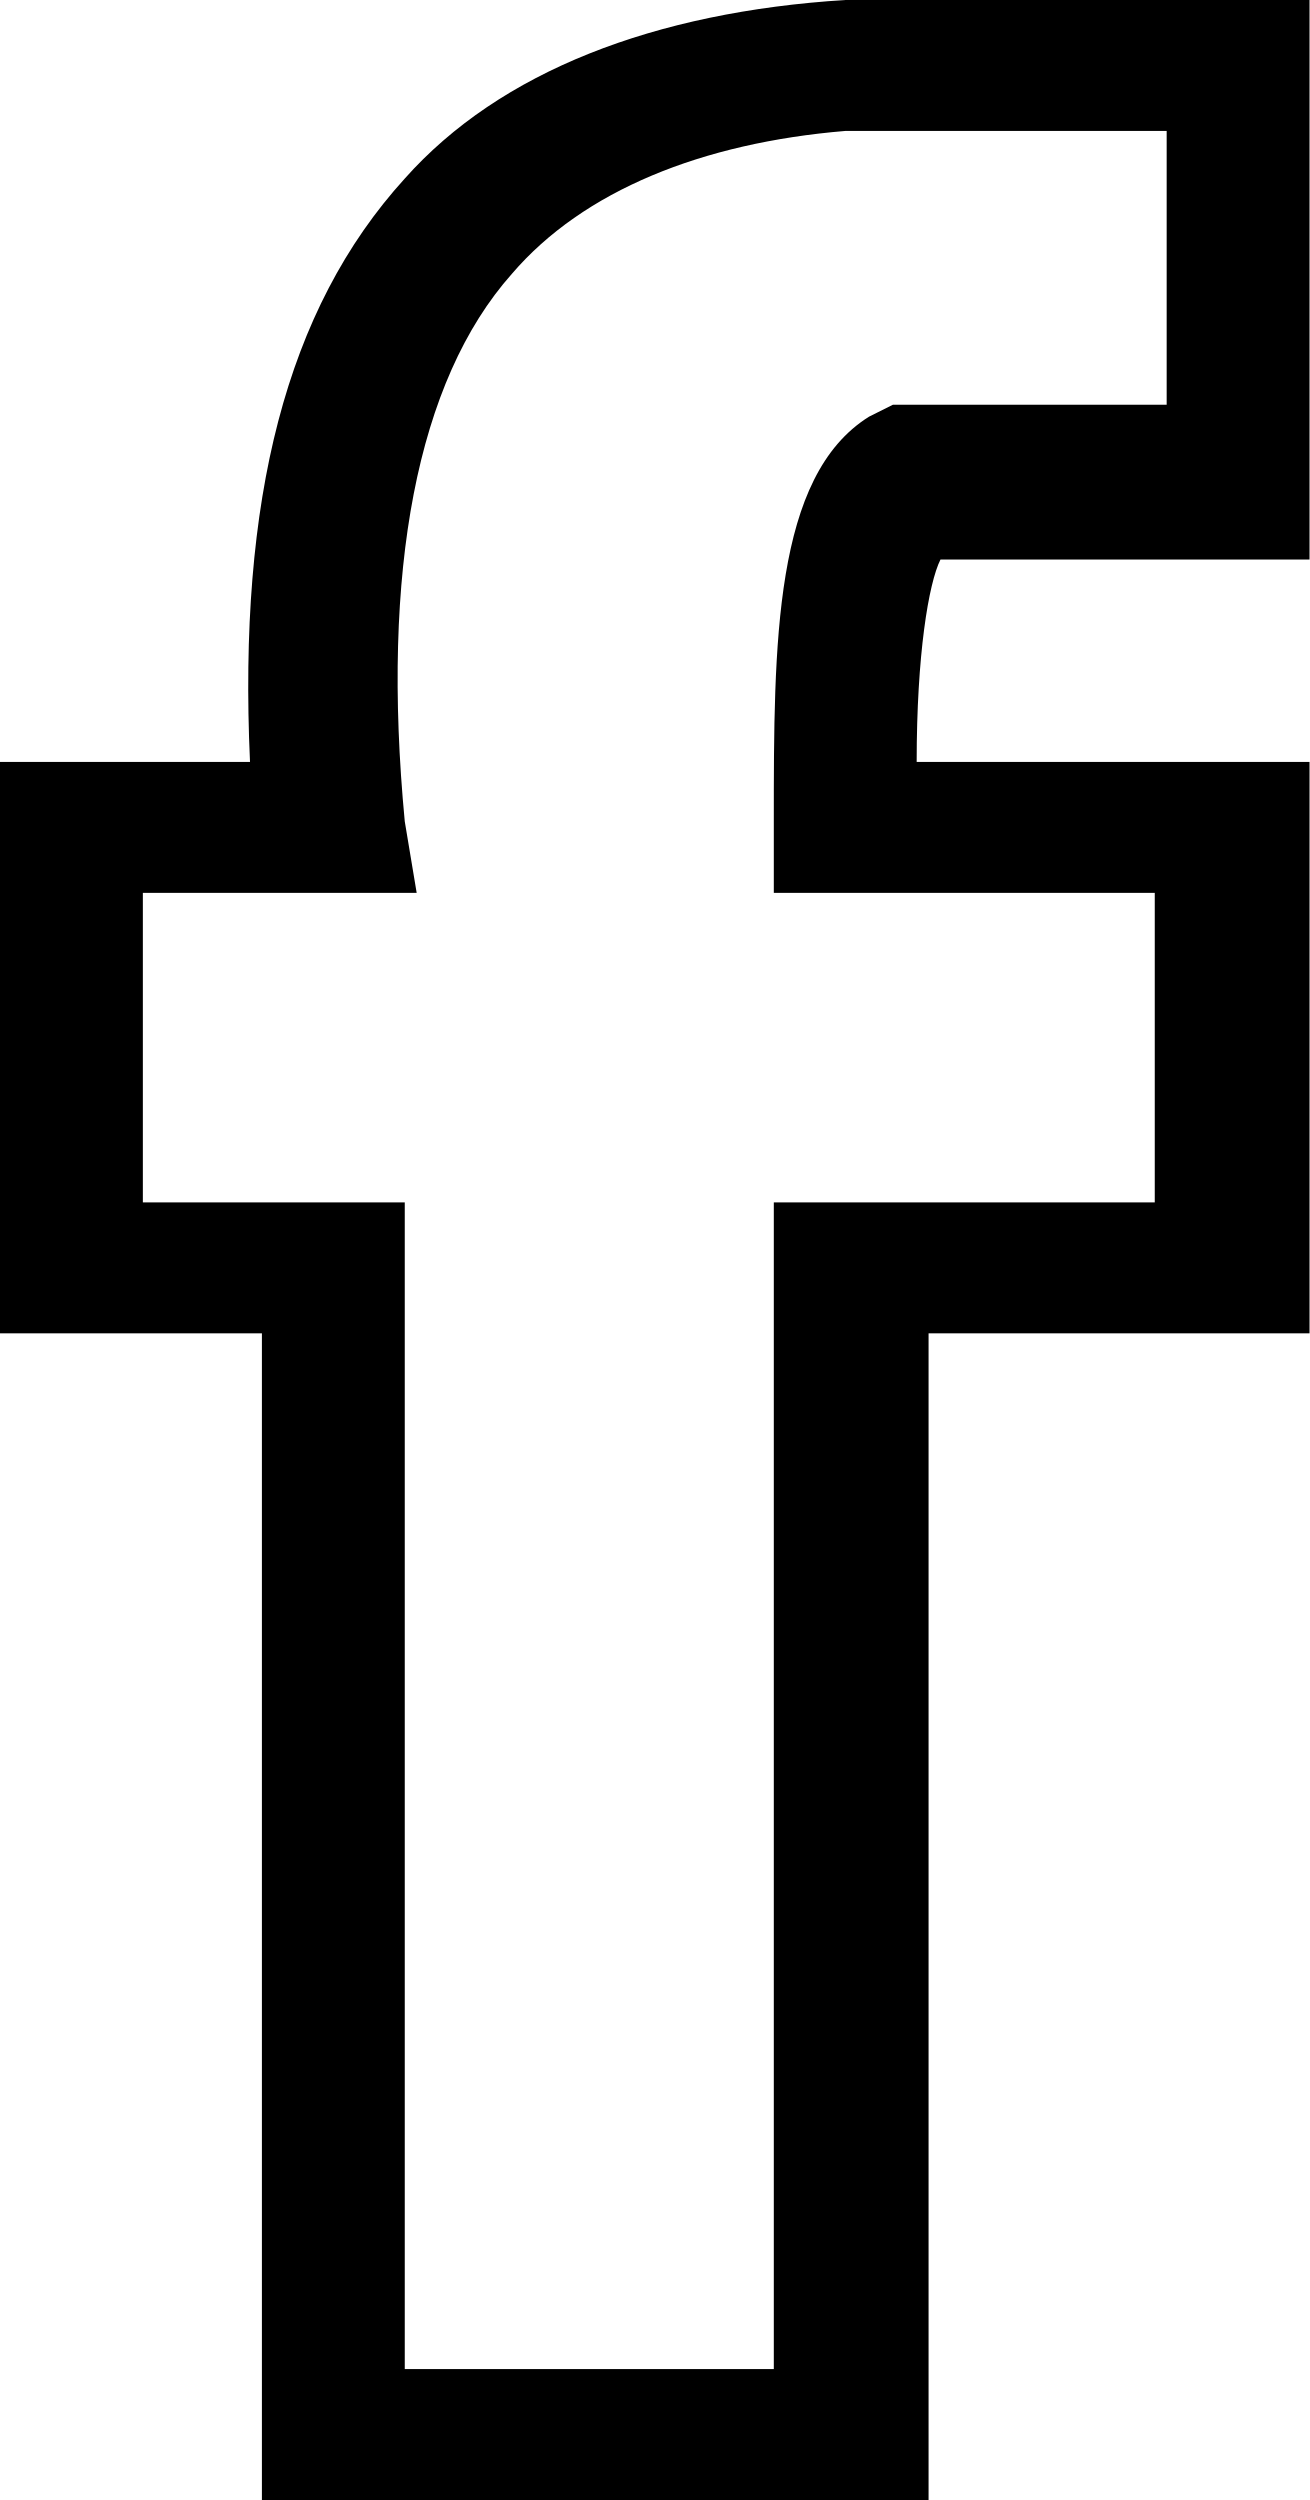
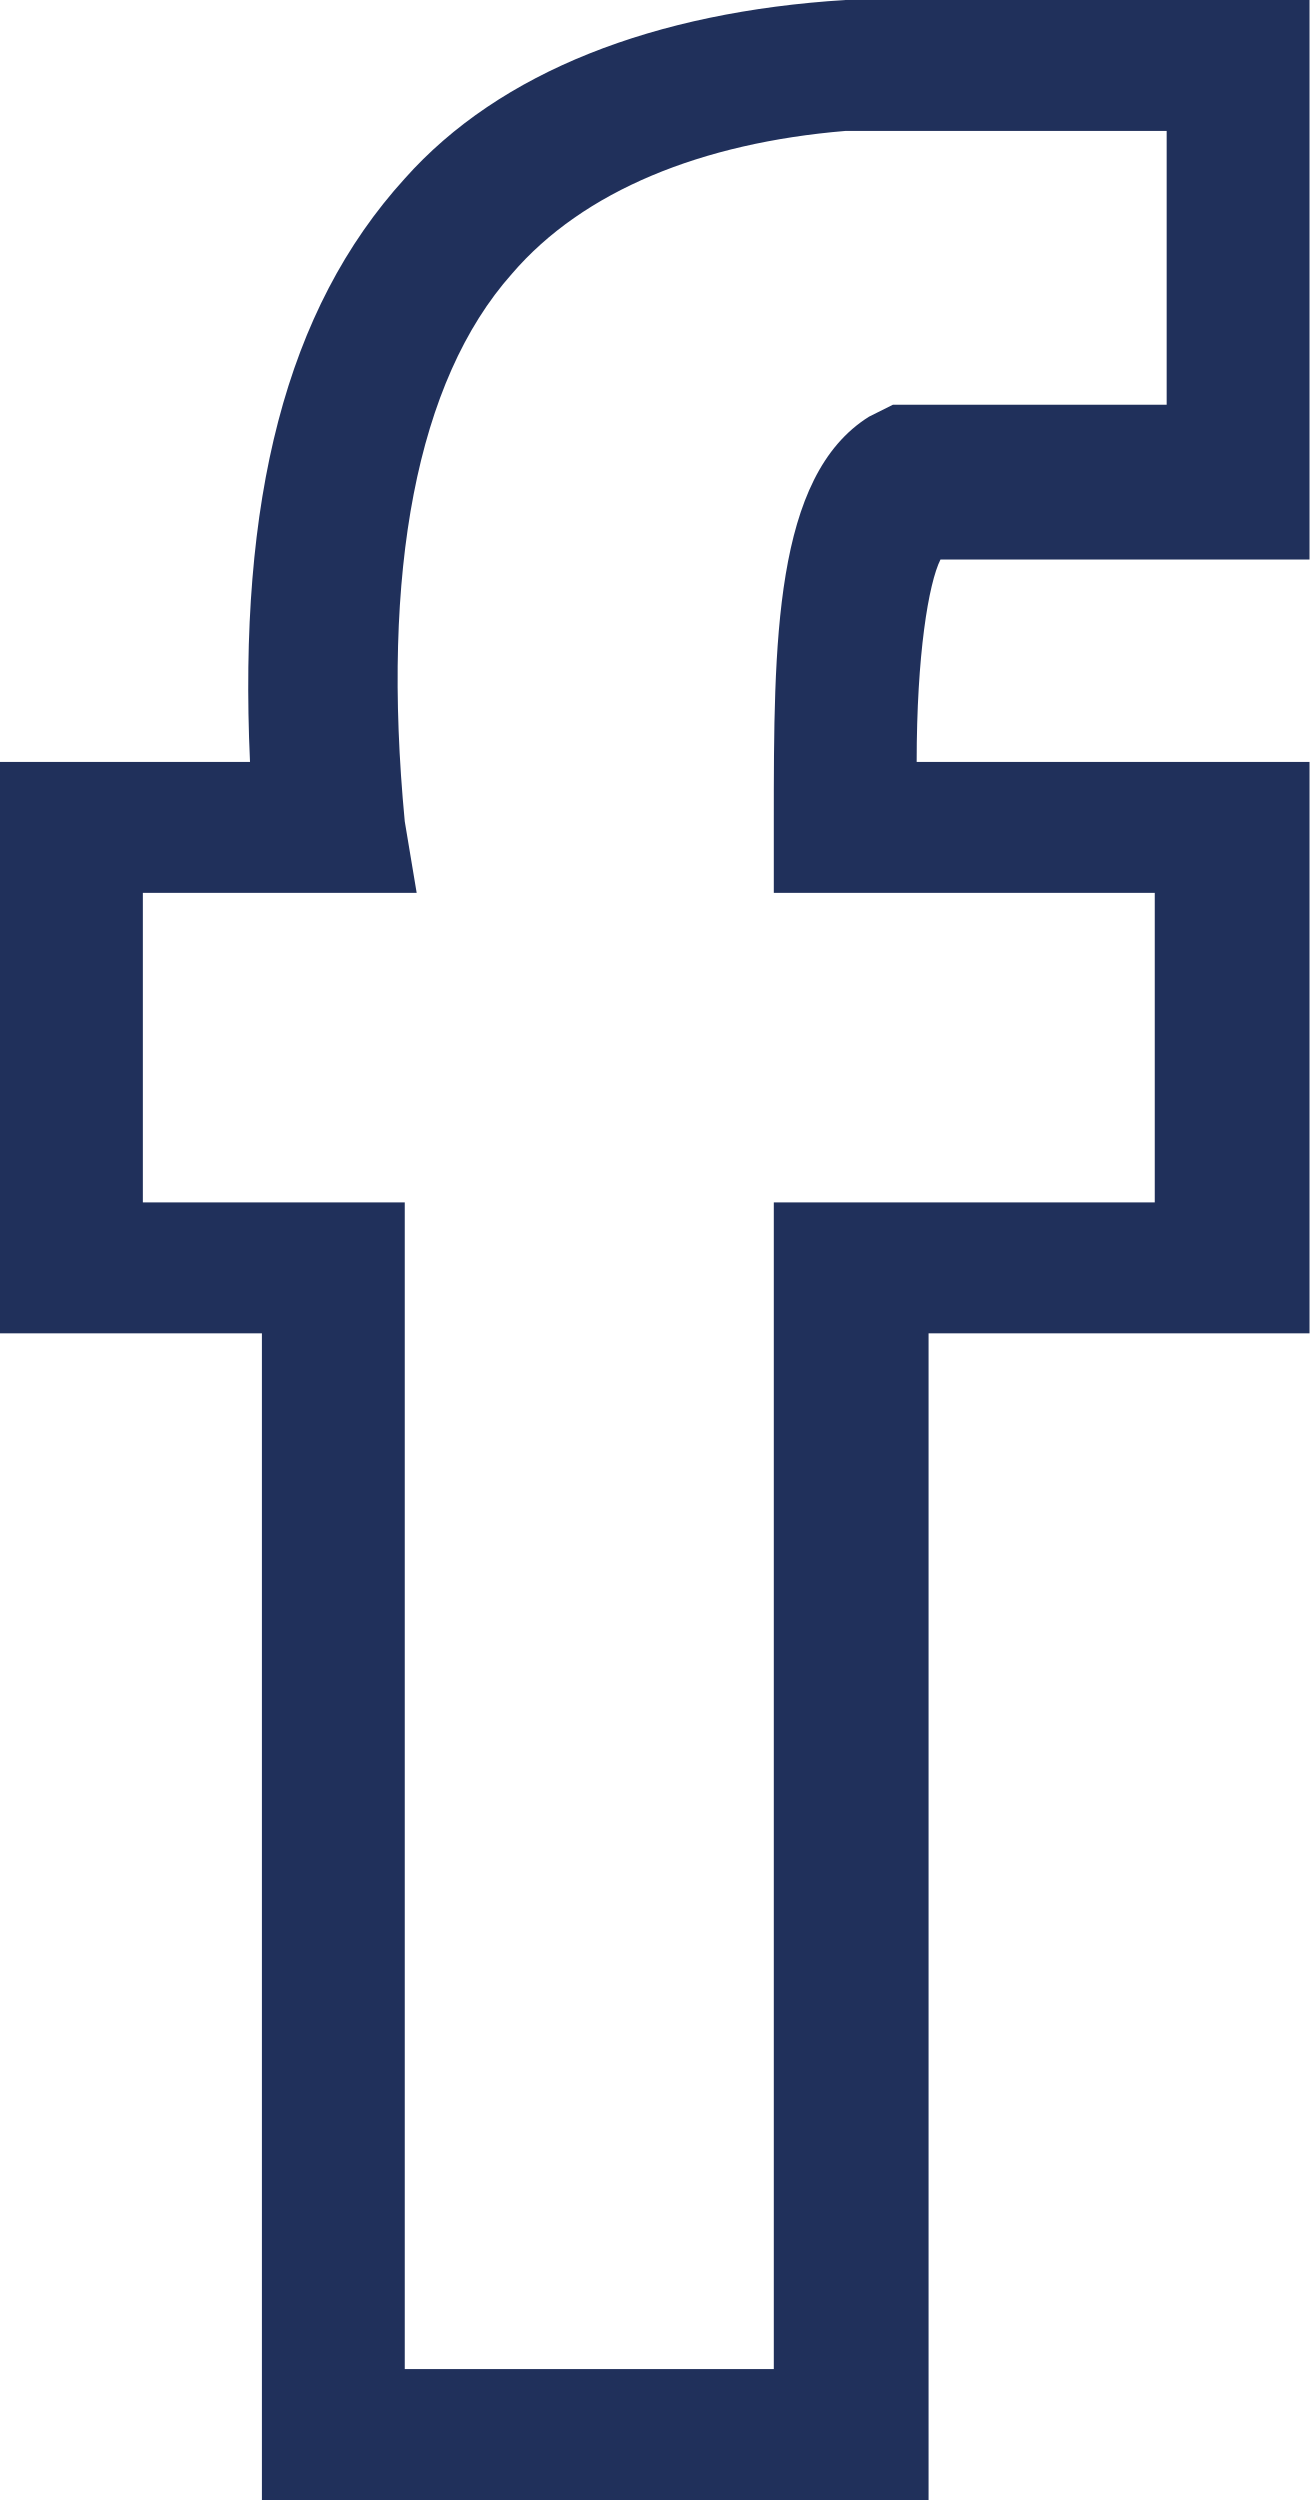
- <svg xmlns="http://www.w3.org/2000/svg" version="1.1" id="Layer_1" x="0px" y="0px" viewBox="0 0 11 21" style="enable-background:new 0 0 11 21;" xml:space="preserve">
+ <svg xmlns="http://www.w3.org/2000/svg" version="1.1" id="Layer_1" x="0px" y="0px" viewBox="0 0 11 21" style="enable-background:new 0 0 11 21;" xml:space="preserve" fill="#20305b">
  <g>
    <path d="M7.8,21H2.2v-9.8H0V6.4h2.1C2,4.2,2.4,2.6,3.4,1.5C4.2,0.6,5.5,0.1,7.1,0L11,0v4.7H7.9C7.8,4.9,7.7,5.5,7.7,6.4H11v4.8H7.8     V21z M3.4,19.9h3.1v-9.8h3.2V7.5H6.5l0-0.6c0-1.5,0-2.9,0.8-3.4l0.2-0.1h2.3V1.1H7.1C5.9,1.2,4.9,1.6,4.3,2.3     C3.5,3.2,3.2,4.8,3.4,6.9l0.1,0.6H1.2v2.6h2.2V19.9z" />
  </g>
</svg>
